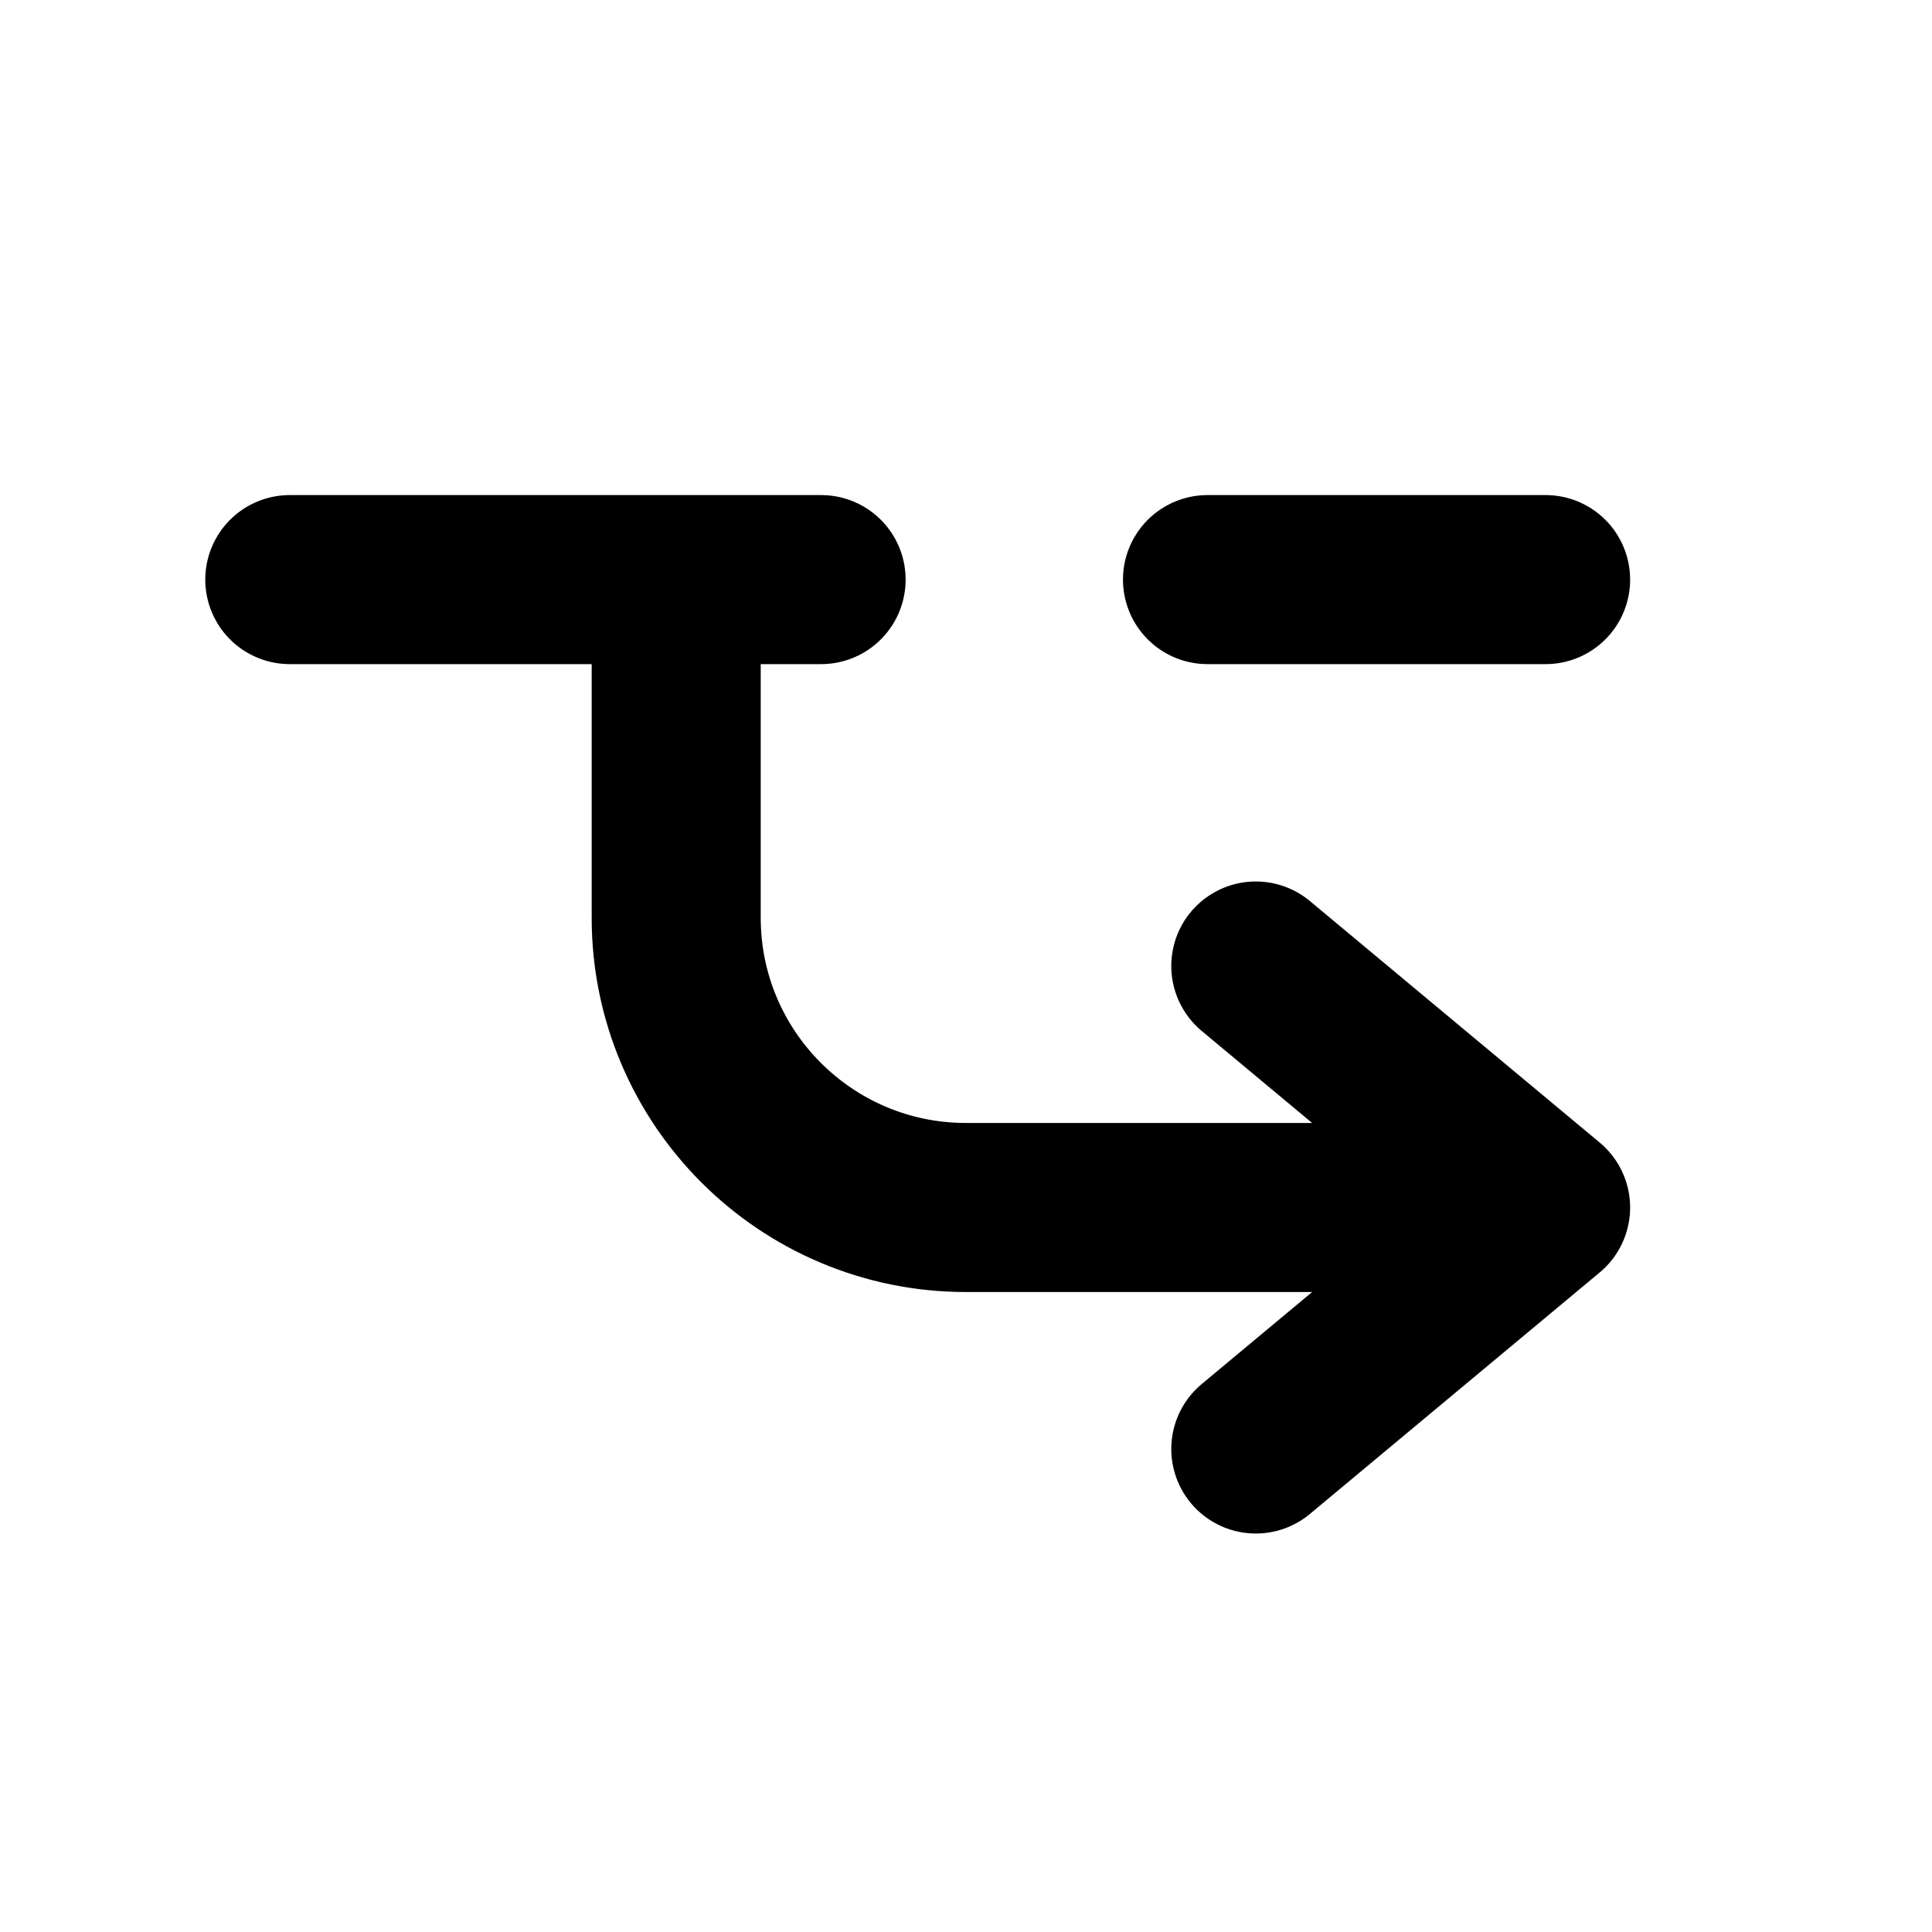
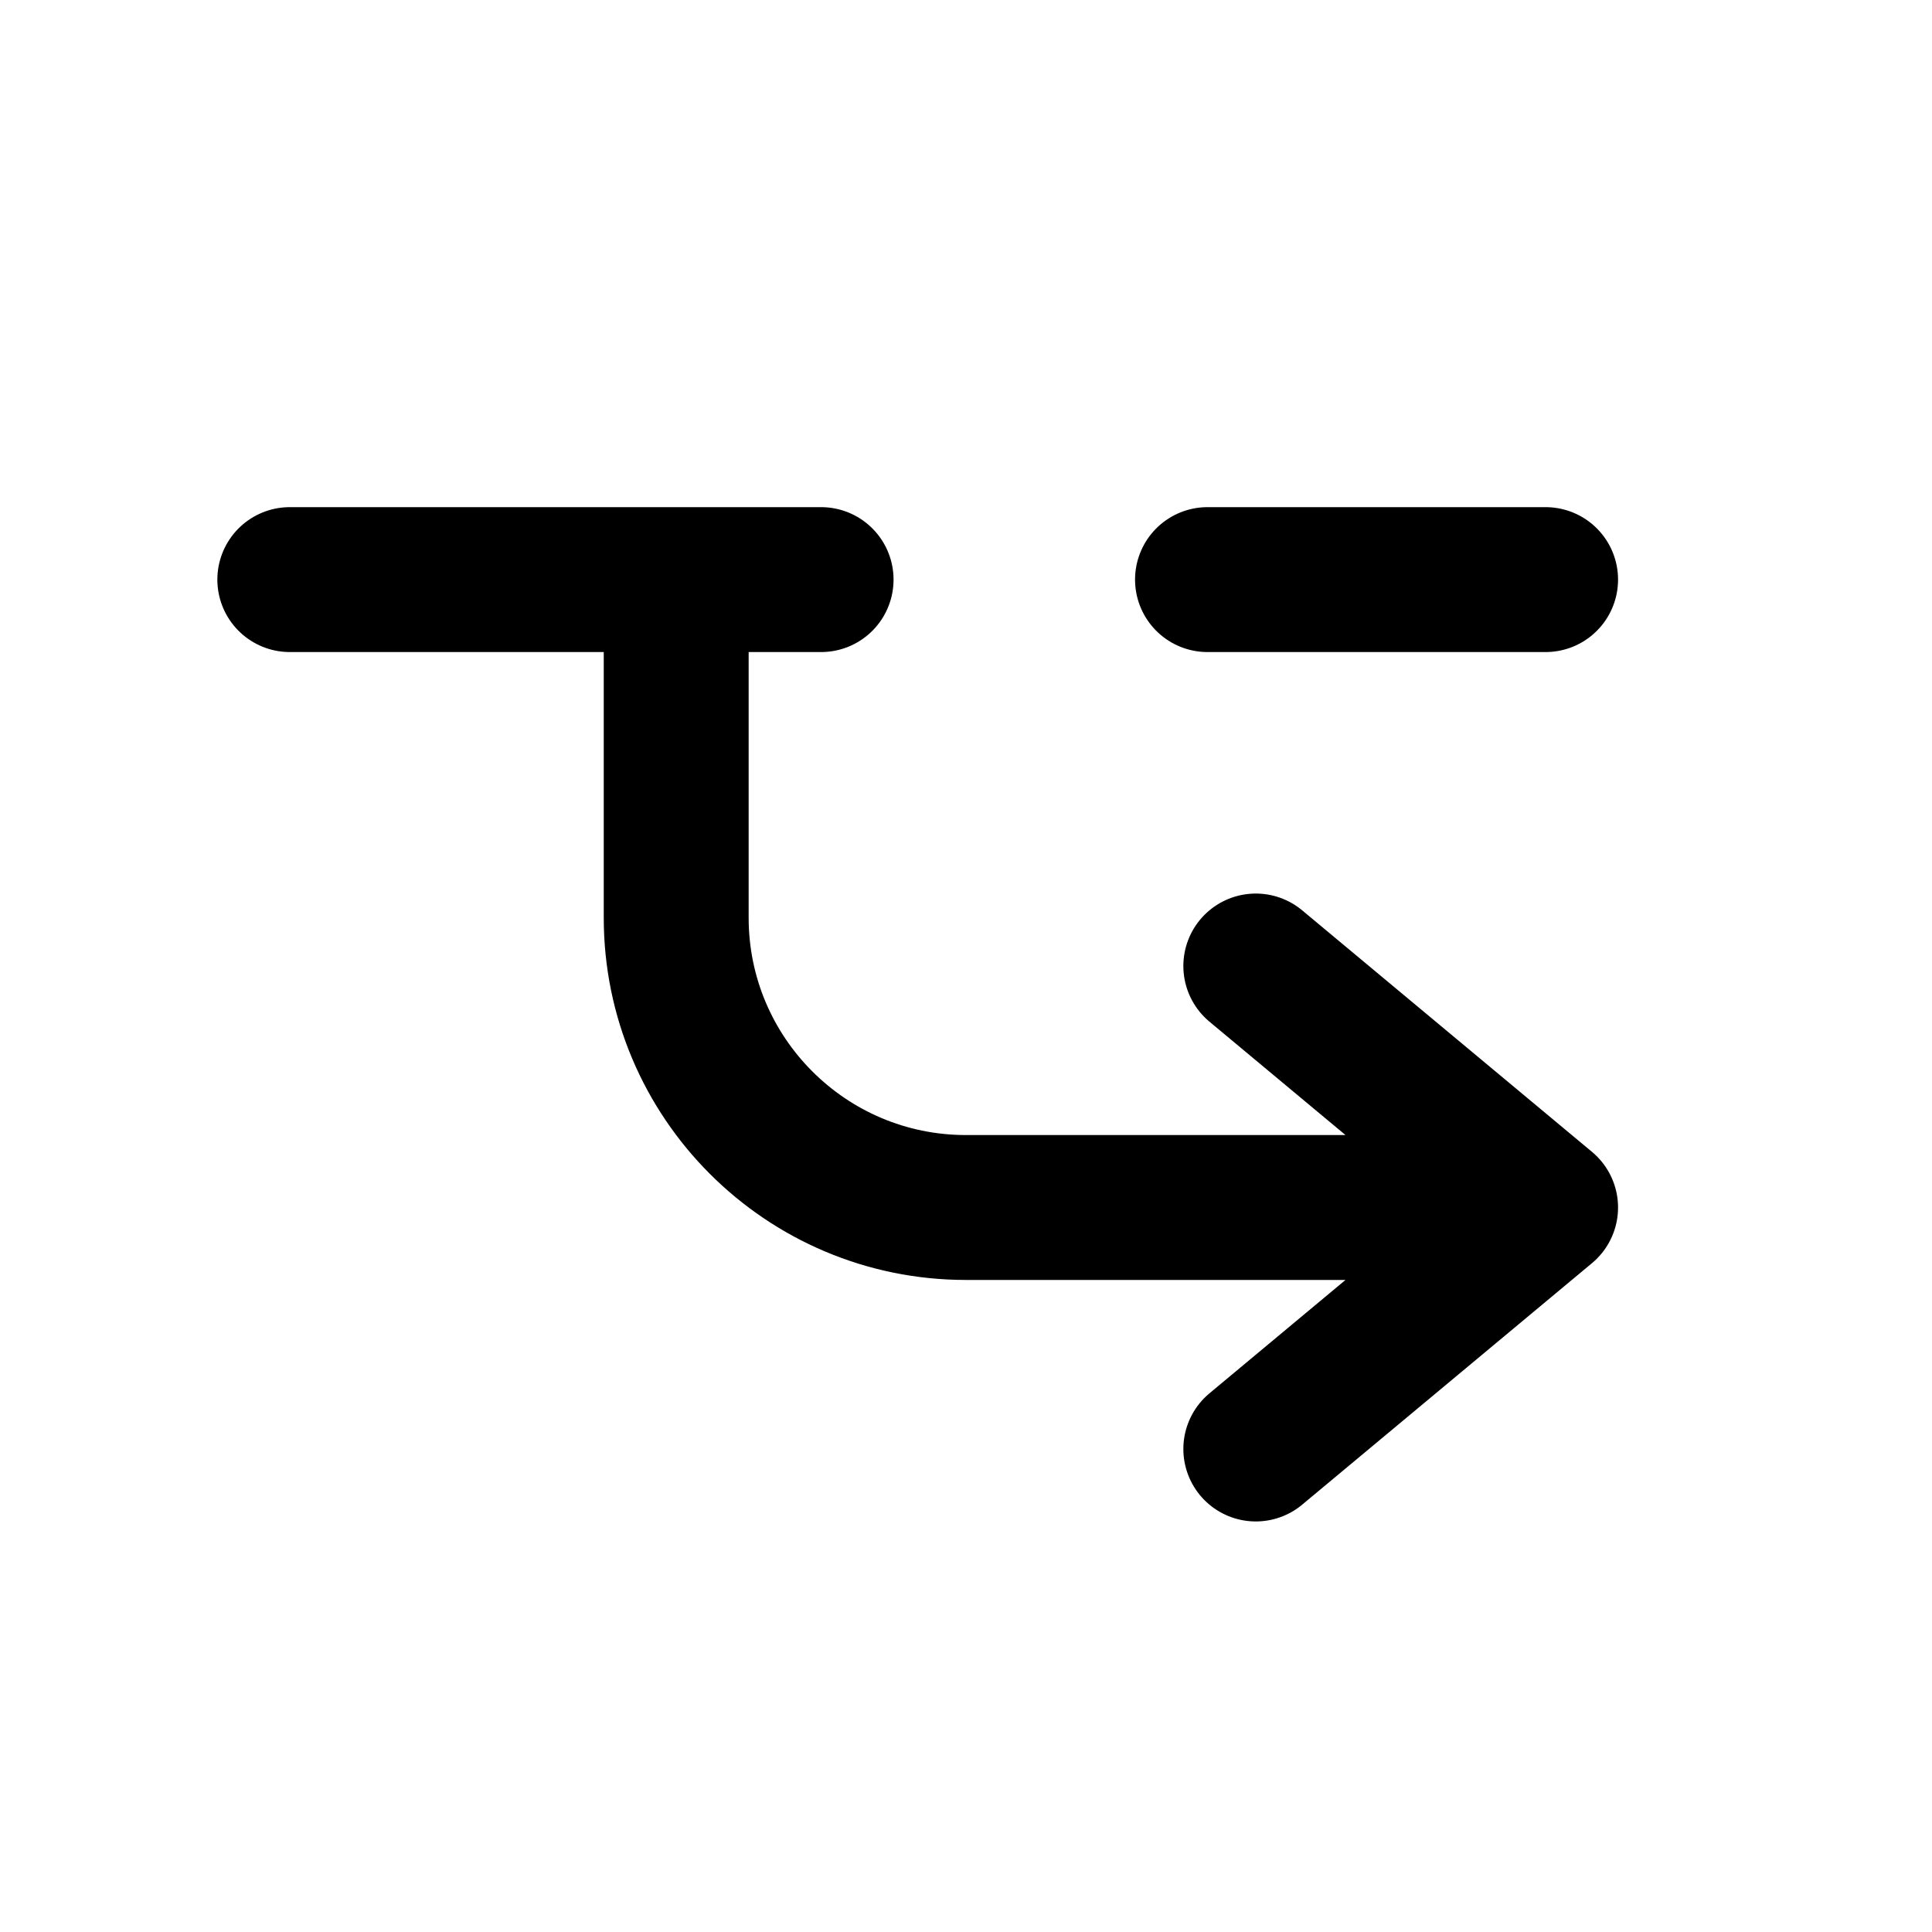
<svg xmlns="http://www.w3.org/2000/svg" viewBox="0 0 20 20">
-   <path fill="none" stroke="#000" stroke-width="1.75" stroke-linecap="round" stroke-linejoin="round" d="M3 6h5.5M12.5 6H16M7 6v3.5a3 3 0 0 0 3 3h6m-3-2.5L16 12.5l-3 2.5" />
+   <path fill="none" stroke="#000" stroke-width="1.5" stroke-linecap="round" stroke-linejoin="round" d="M3 6h5.5M12.5 6H16M7 6v3.5a3 3 0 0 0 3 3h6m-3-2.5L16 12.5l-3 2.5" />
</svg>
